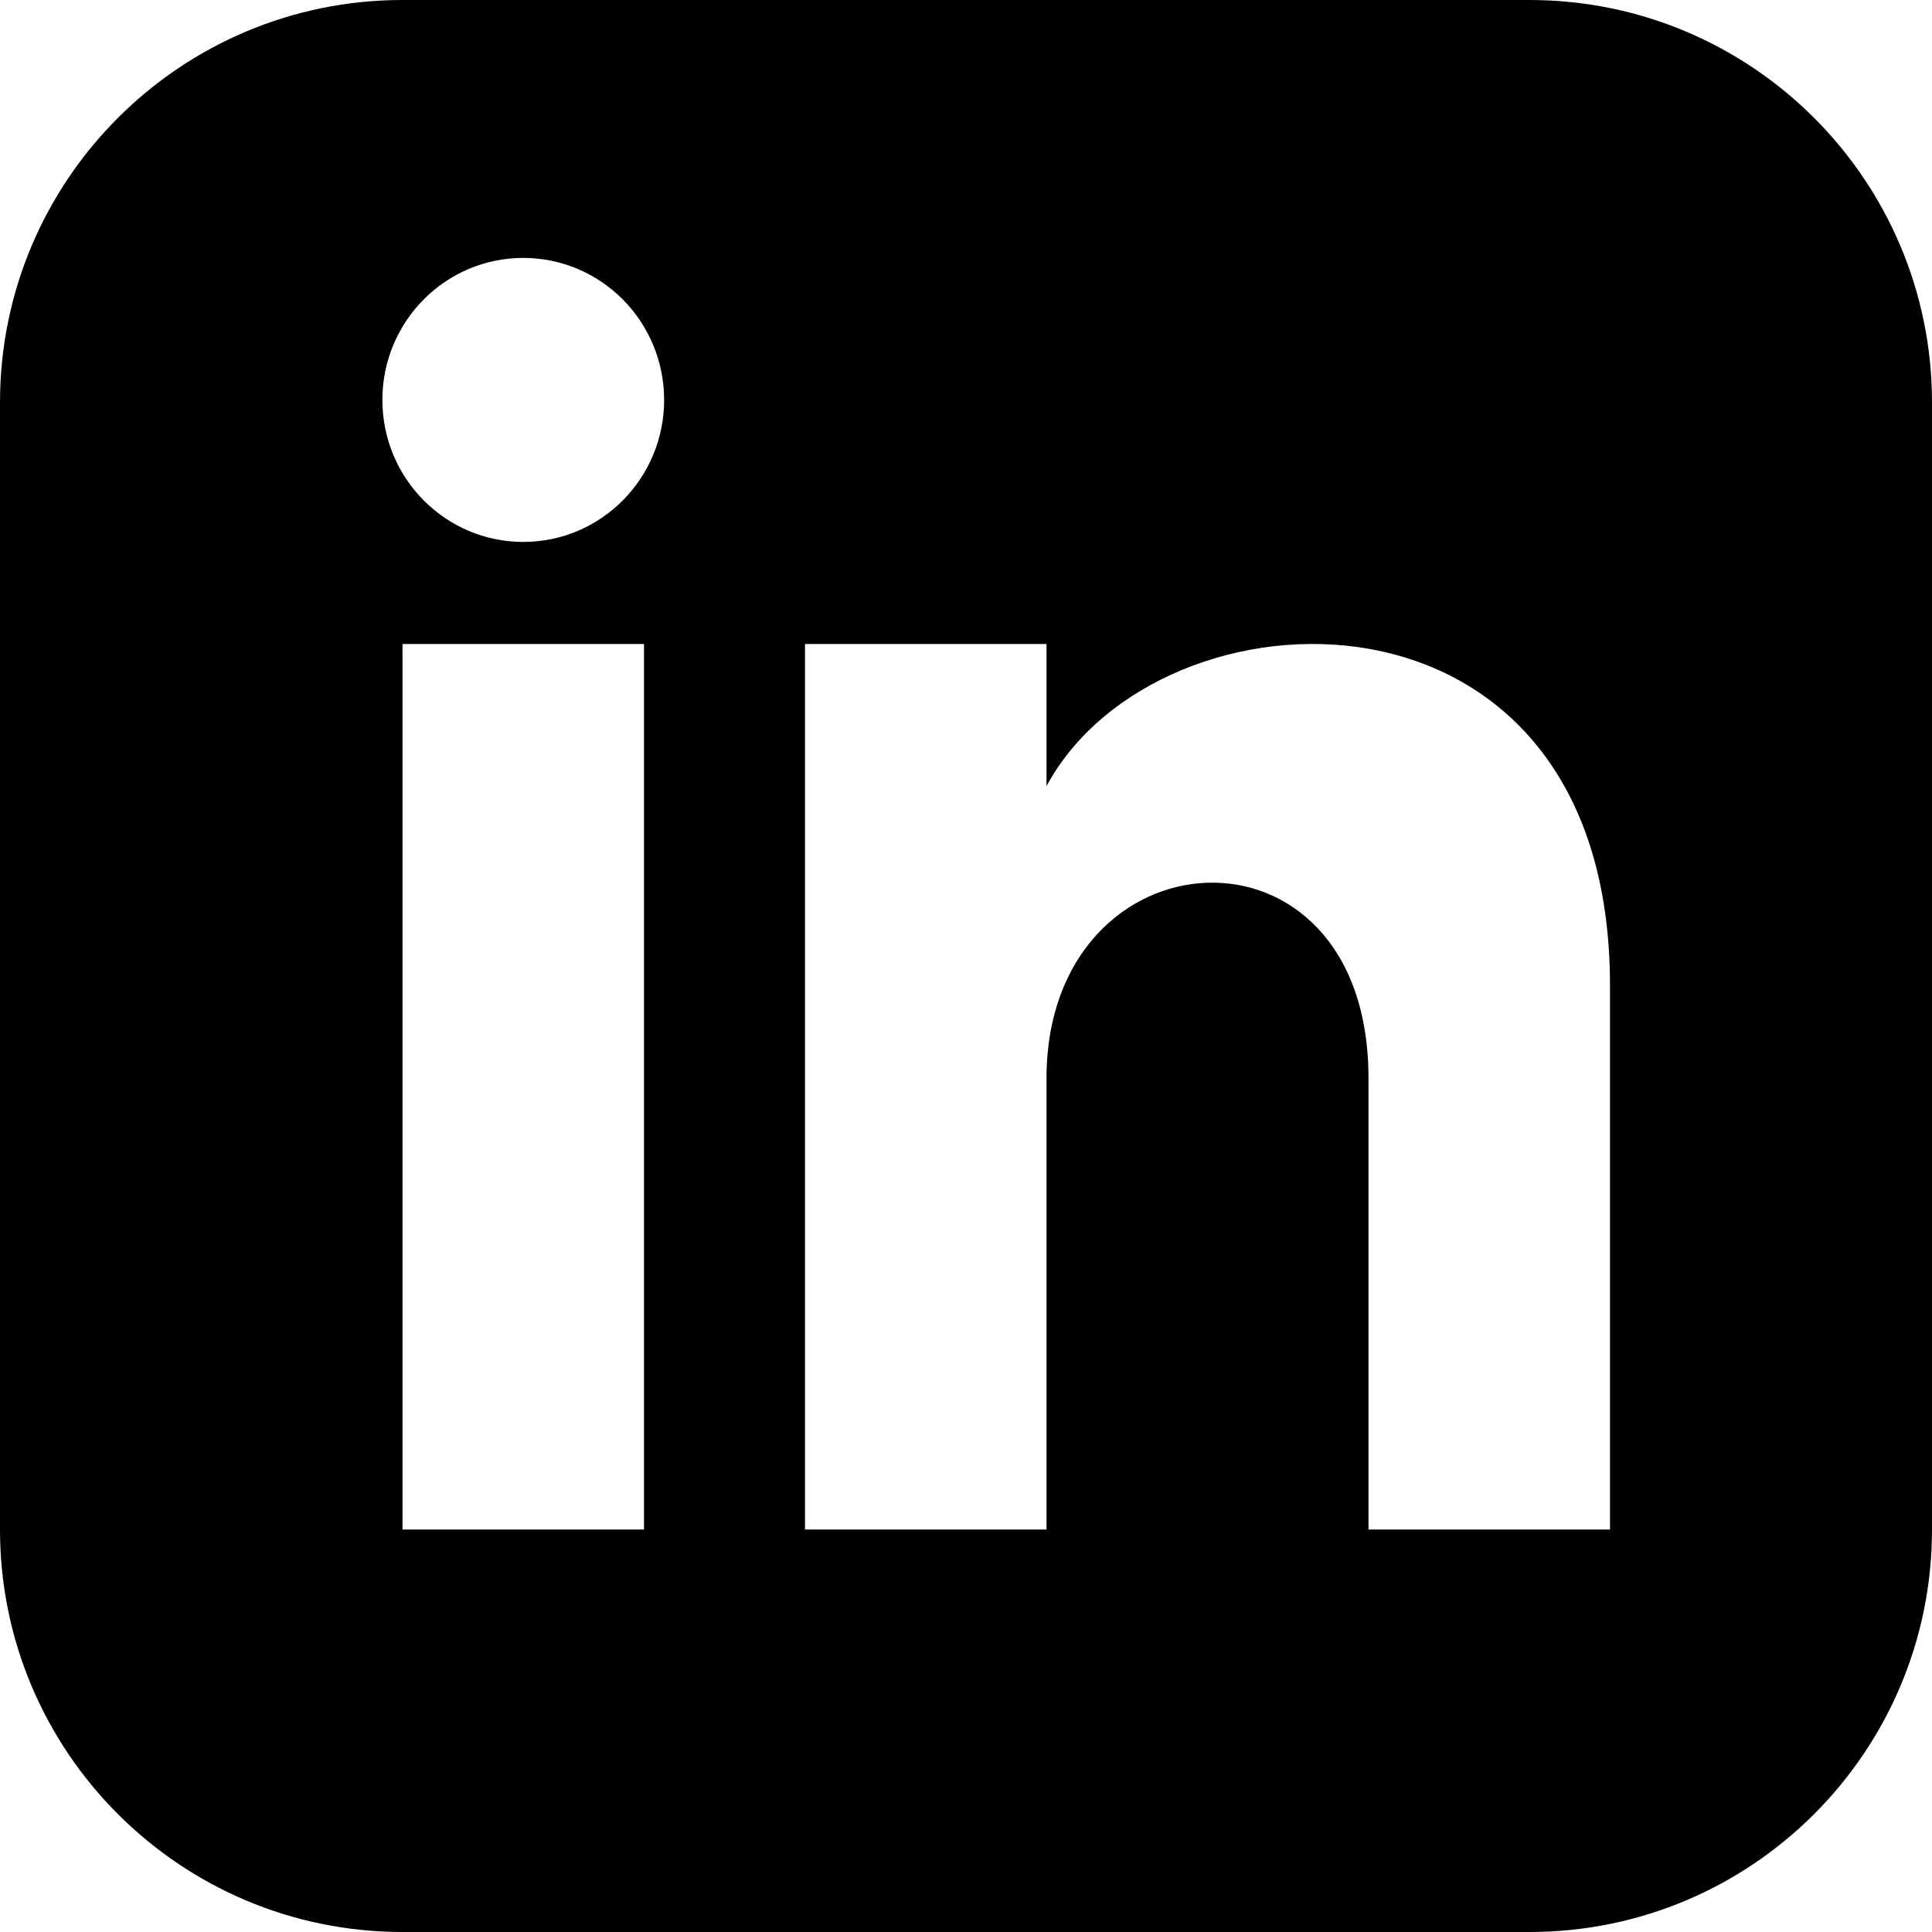
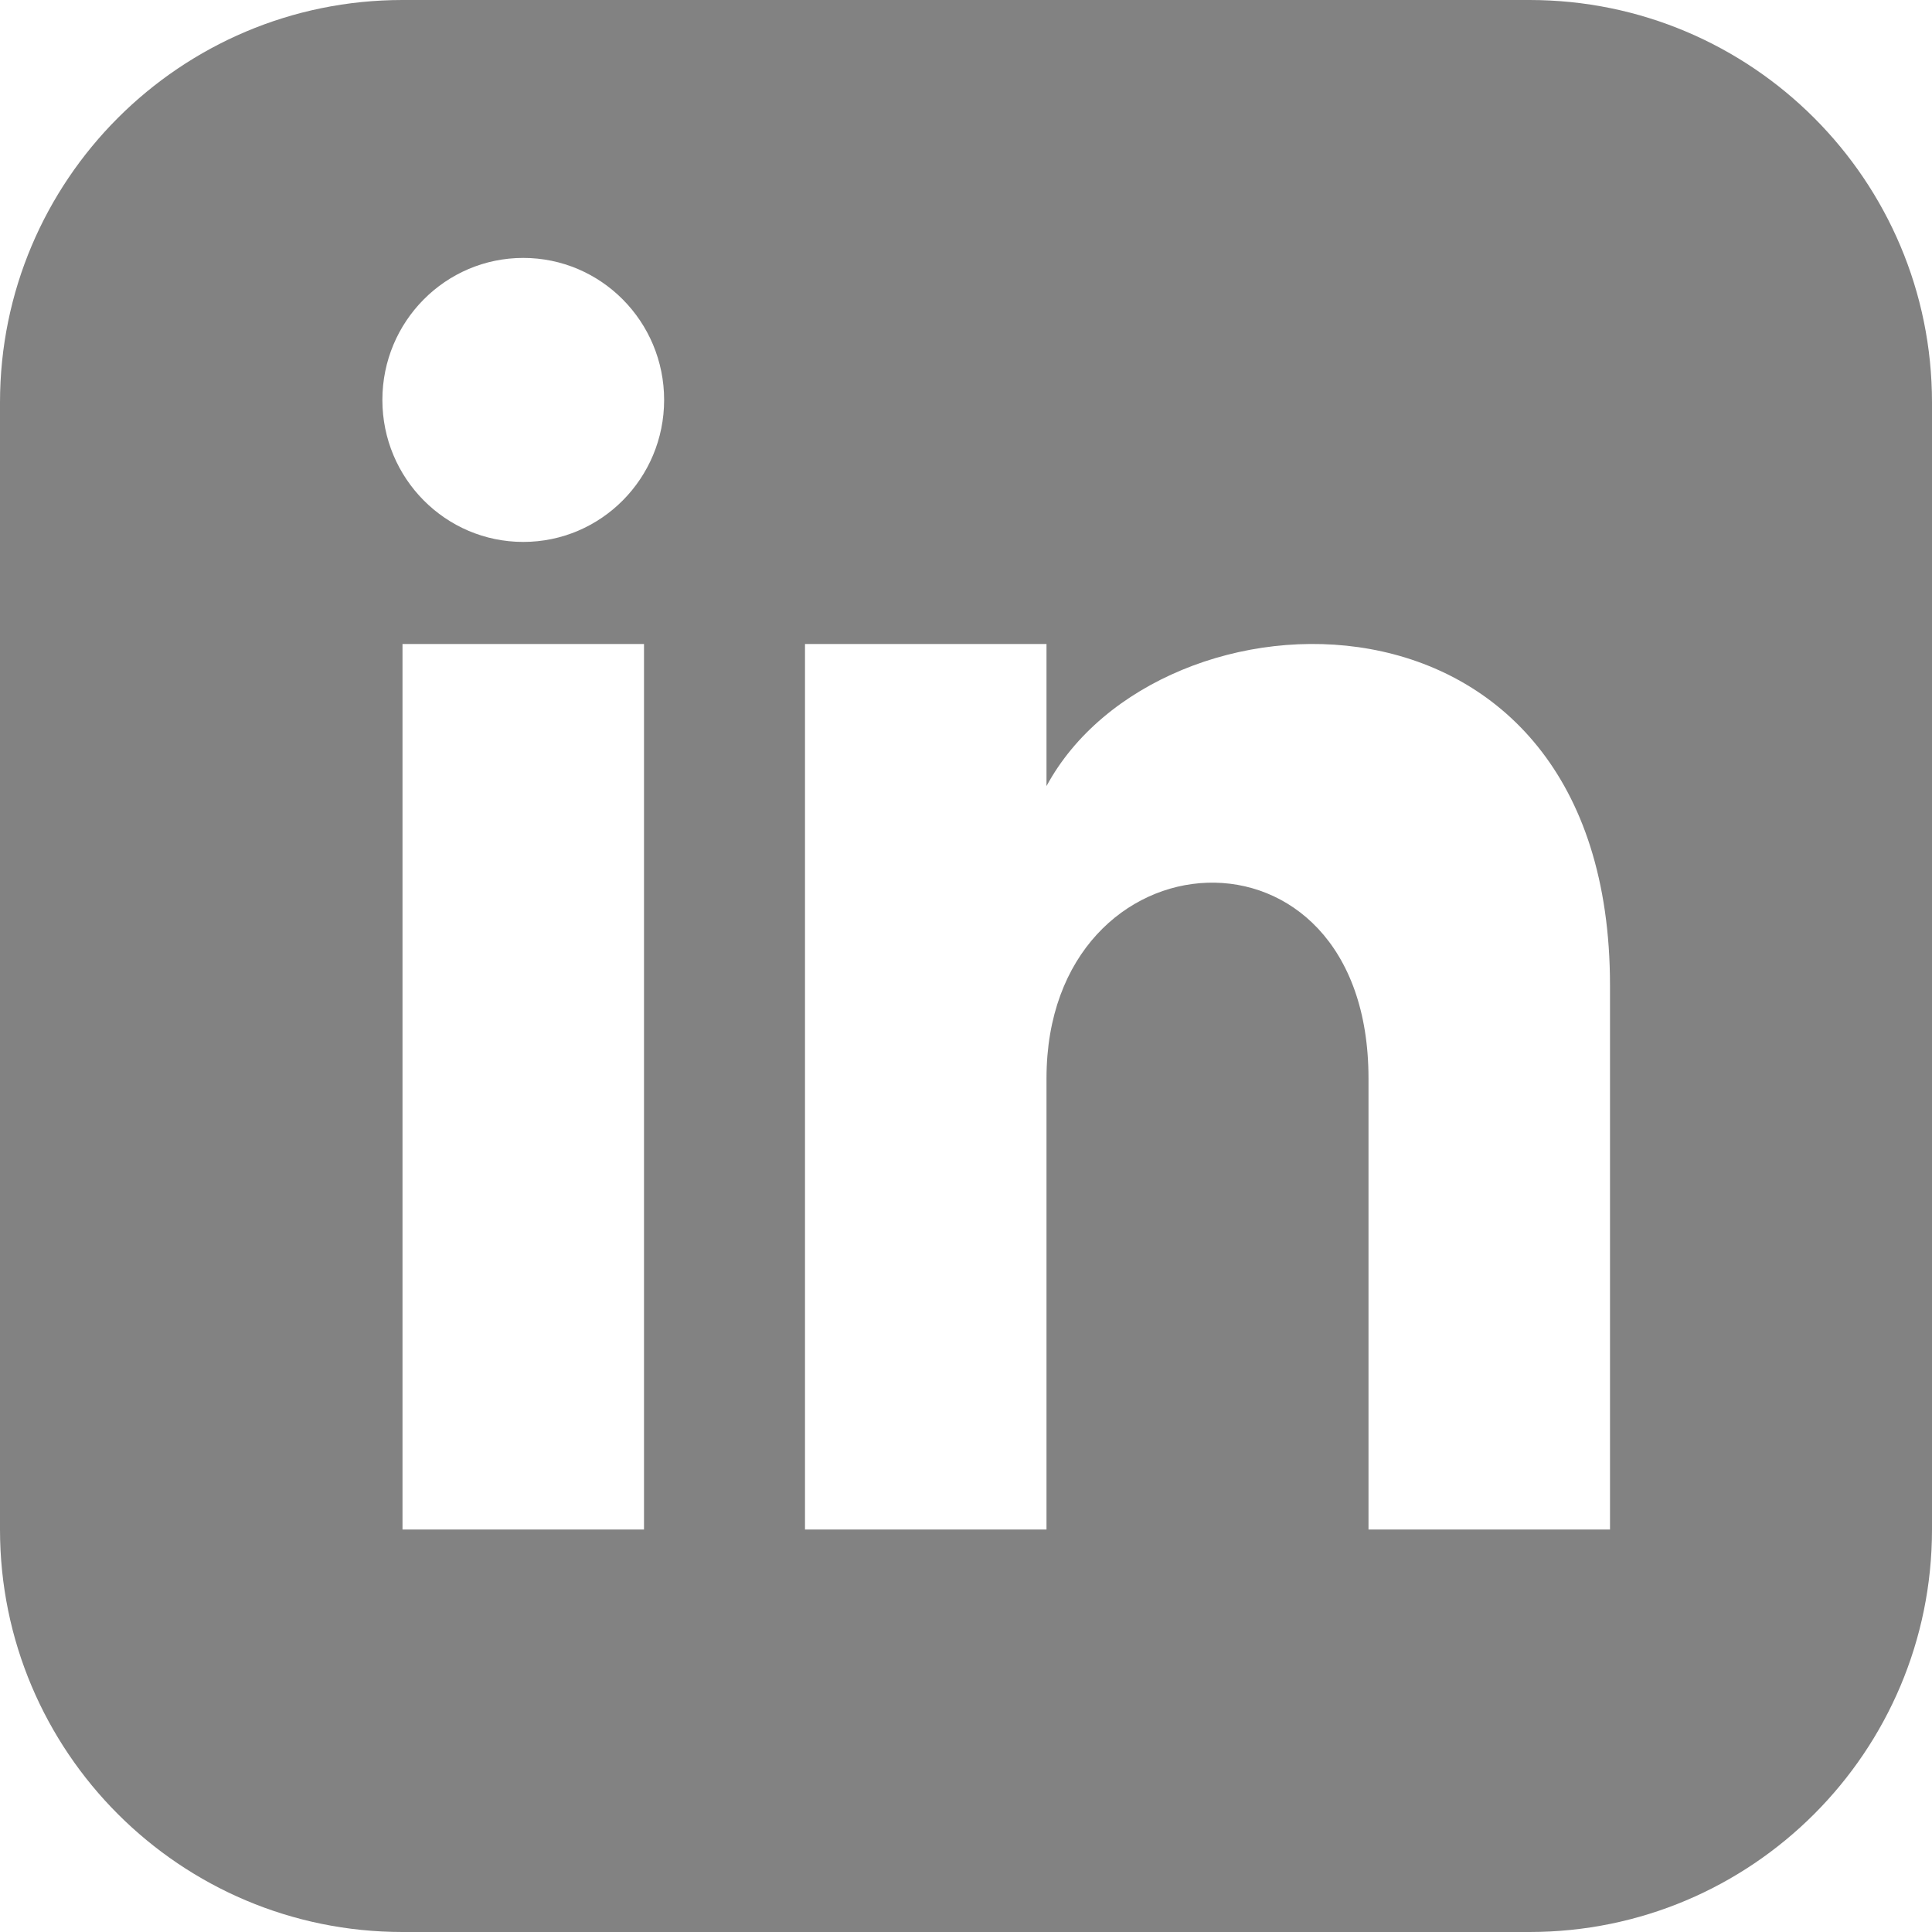
<svg xmlns="http://www.w3.org/2000/svg" width="16" height="16" viewBox="0 0 24 24">
-   <path d="M19 0h-14c-2.761 0-5 2.239-5 5v14c0 2.761 2.239 5 5 5h14c2.762 0 5-2.239 5-5v-14c0-2.761-2.238-5-5-5zm-11 19h-3v-11h3v11zm-1.5-12.268c-.966 0-1.75-.79-1.75-1.764s.784-1.764 1.75-1.764 1.75.79 1.75 1.764-.783 1.764-1.75 1.764zm13.5 12.268h-3v-5.604c0-3.368-4-3.113-4 0v5.604h-3v-11h3v1.765c1.396-2.586 7-2.777 7 2.476v6.759z" />
+   <path fill="#828282" d="M19 0h-14c-2.761 0-5 2.239-5 5v14c0 2.761 2.239 5 5 5h14c2.762 0 5-2.239 5-5v-14c0-2.761-2.238-5-5-5zm-11 19h-3v-11h3v11zm-1.5-12.268c-.966 0-1.75-.79-1.75-1.764s.784-1.764 1.75-1.764 1.75.79 1.75 1.764-.783 1.764-1.75 1.764zm13.5 12.268h-3v-5.604c0-3.368-4-3.113-4 0v5.604h-3v-11h3v1.765c1.396-2.586 7-2.777 7 2.476v6.759z" />
</svg>
